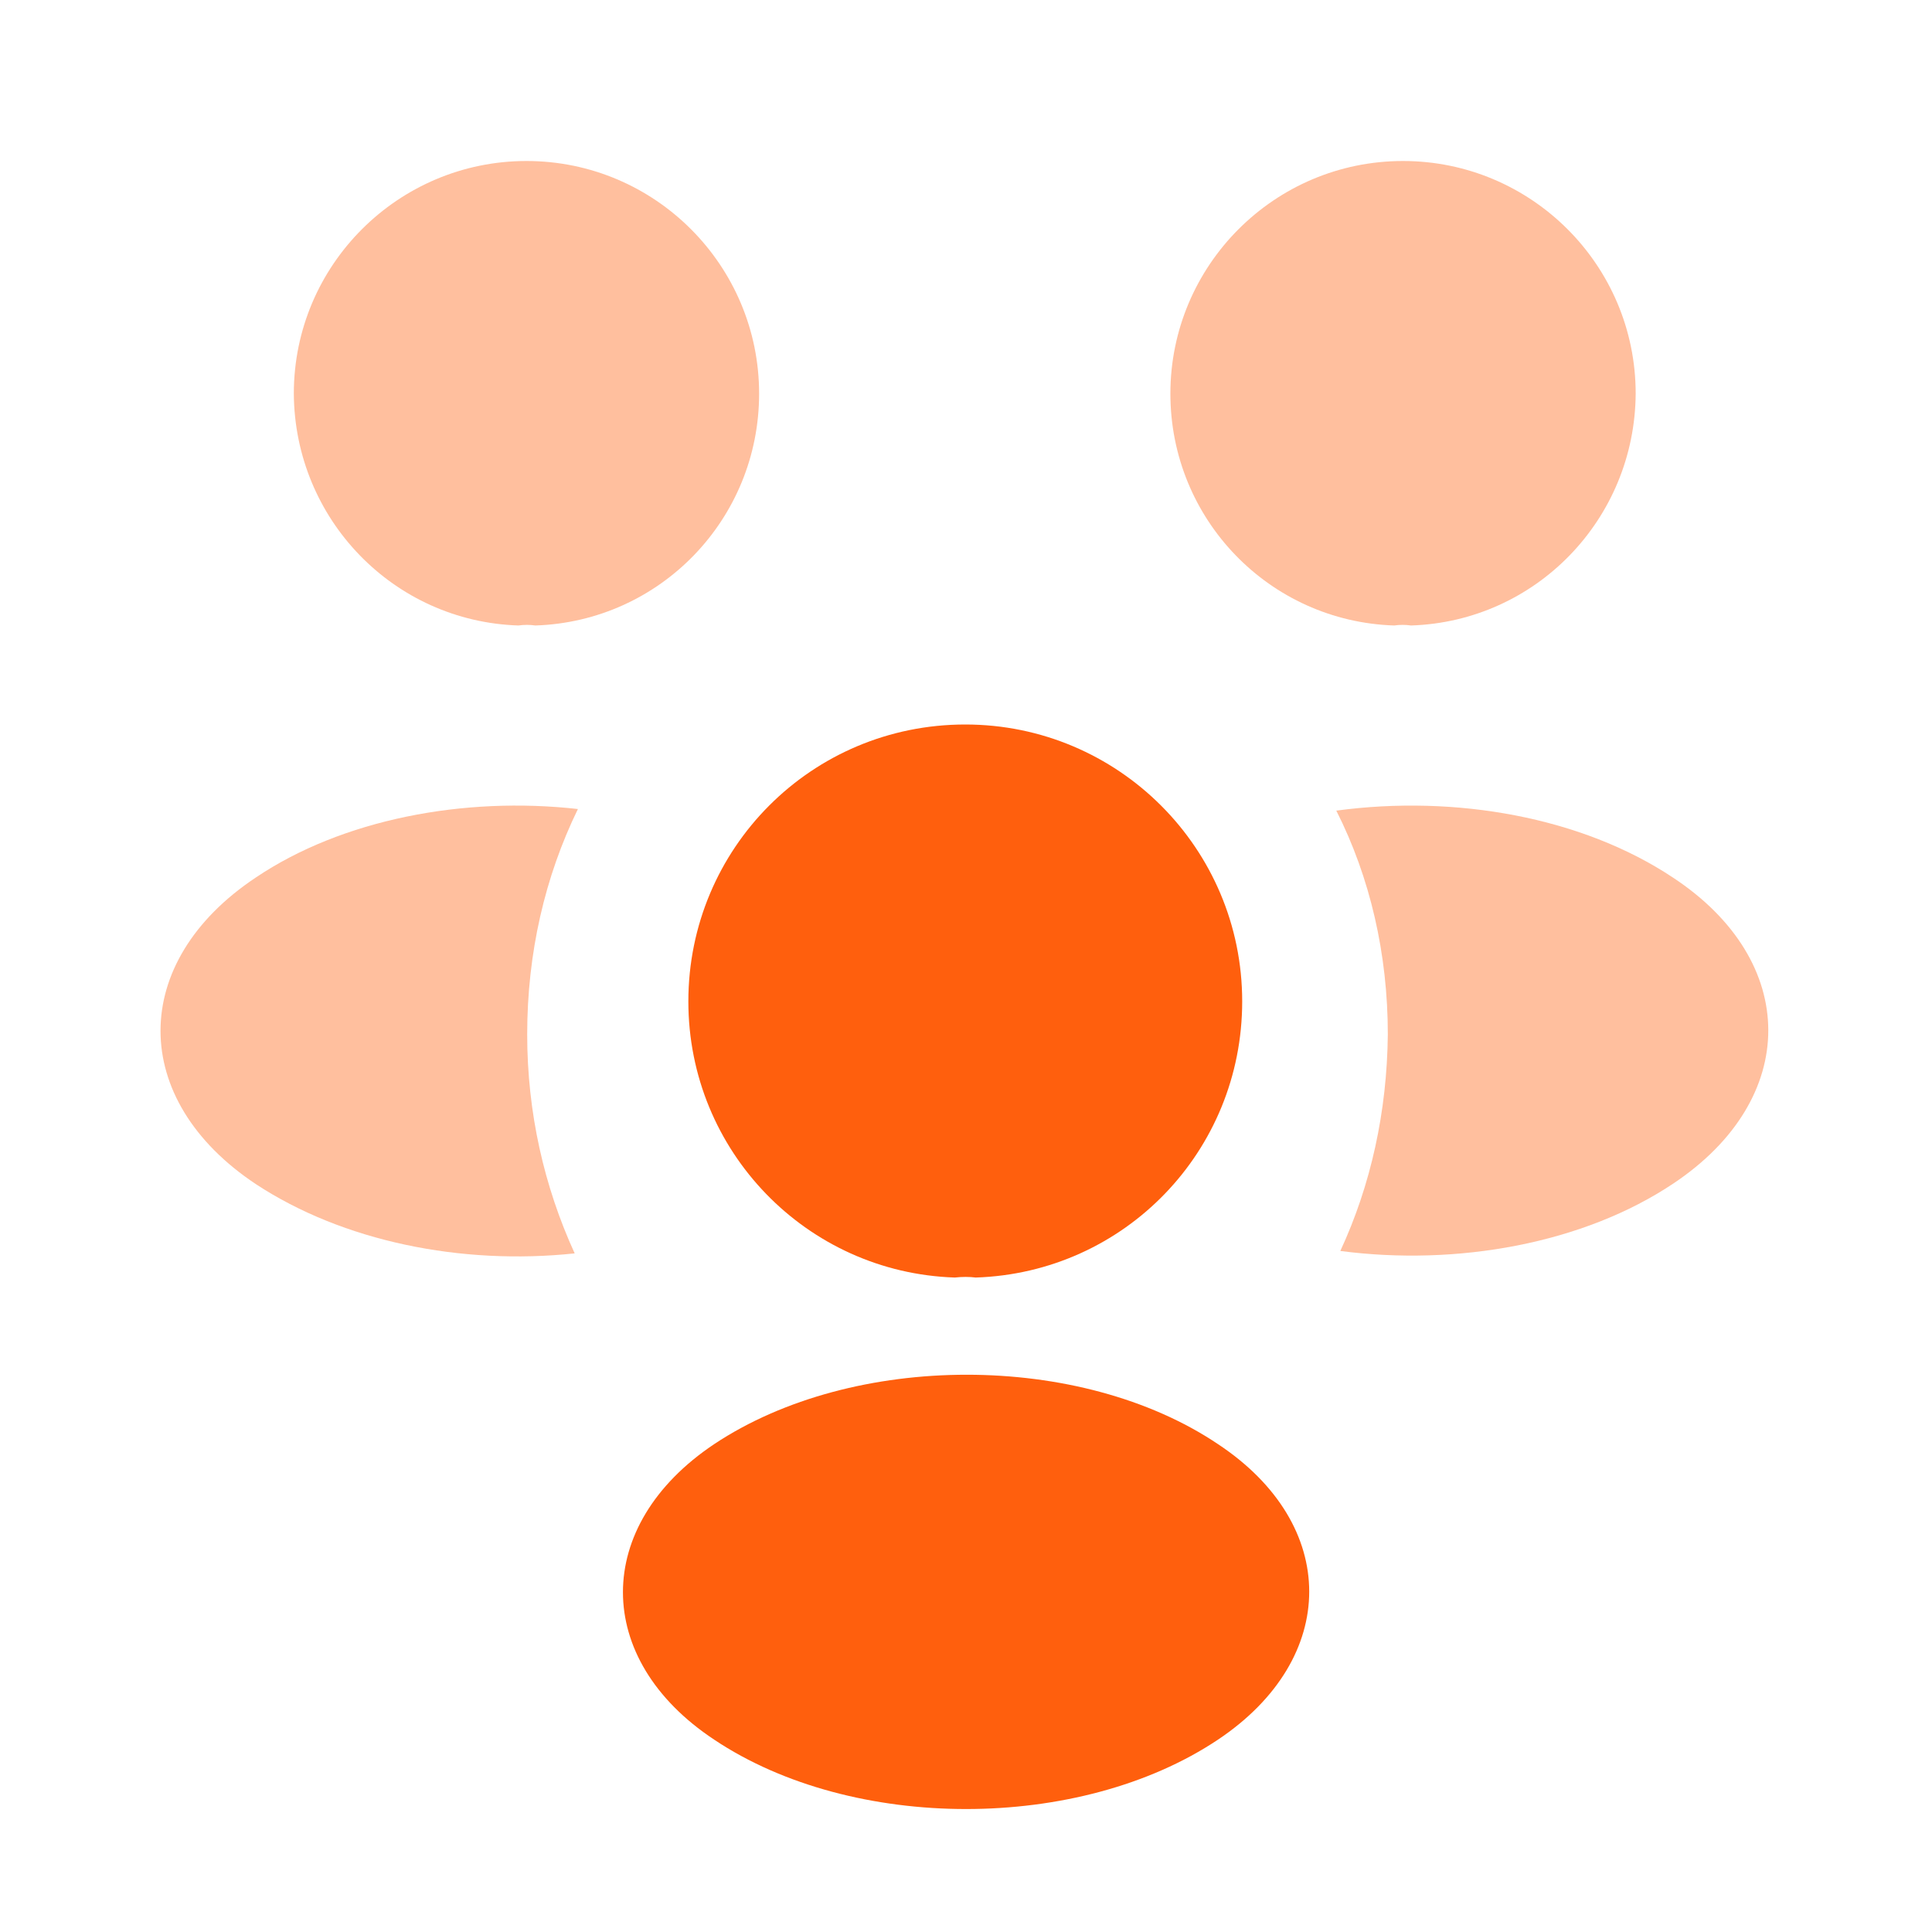
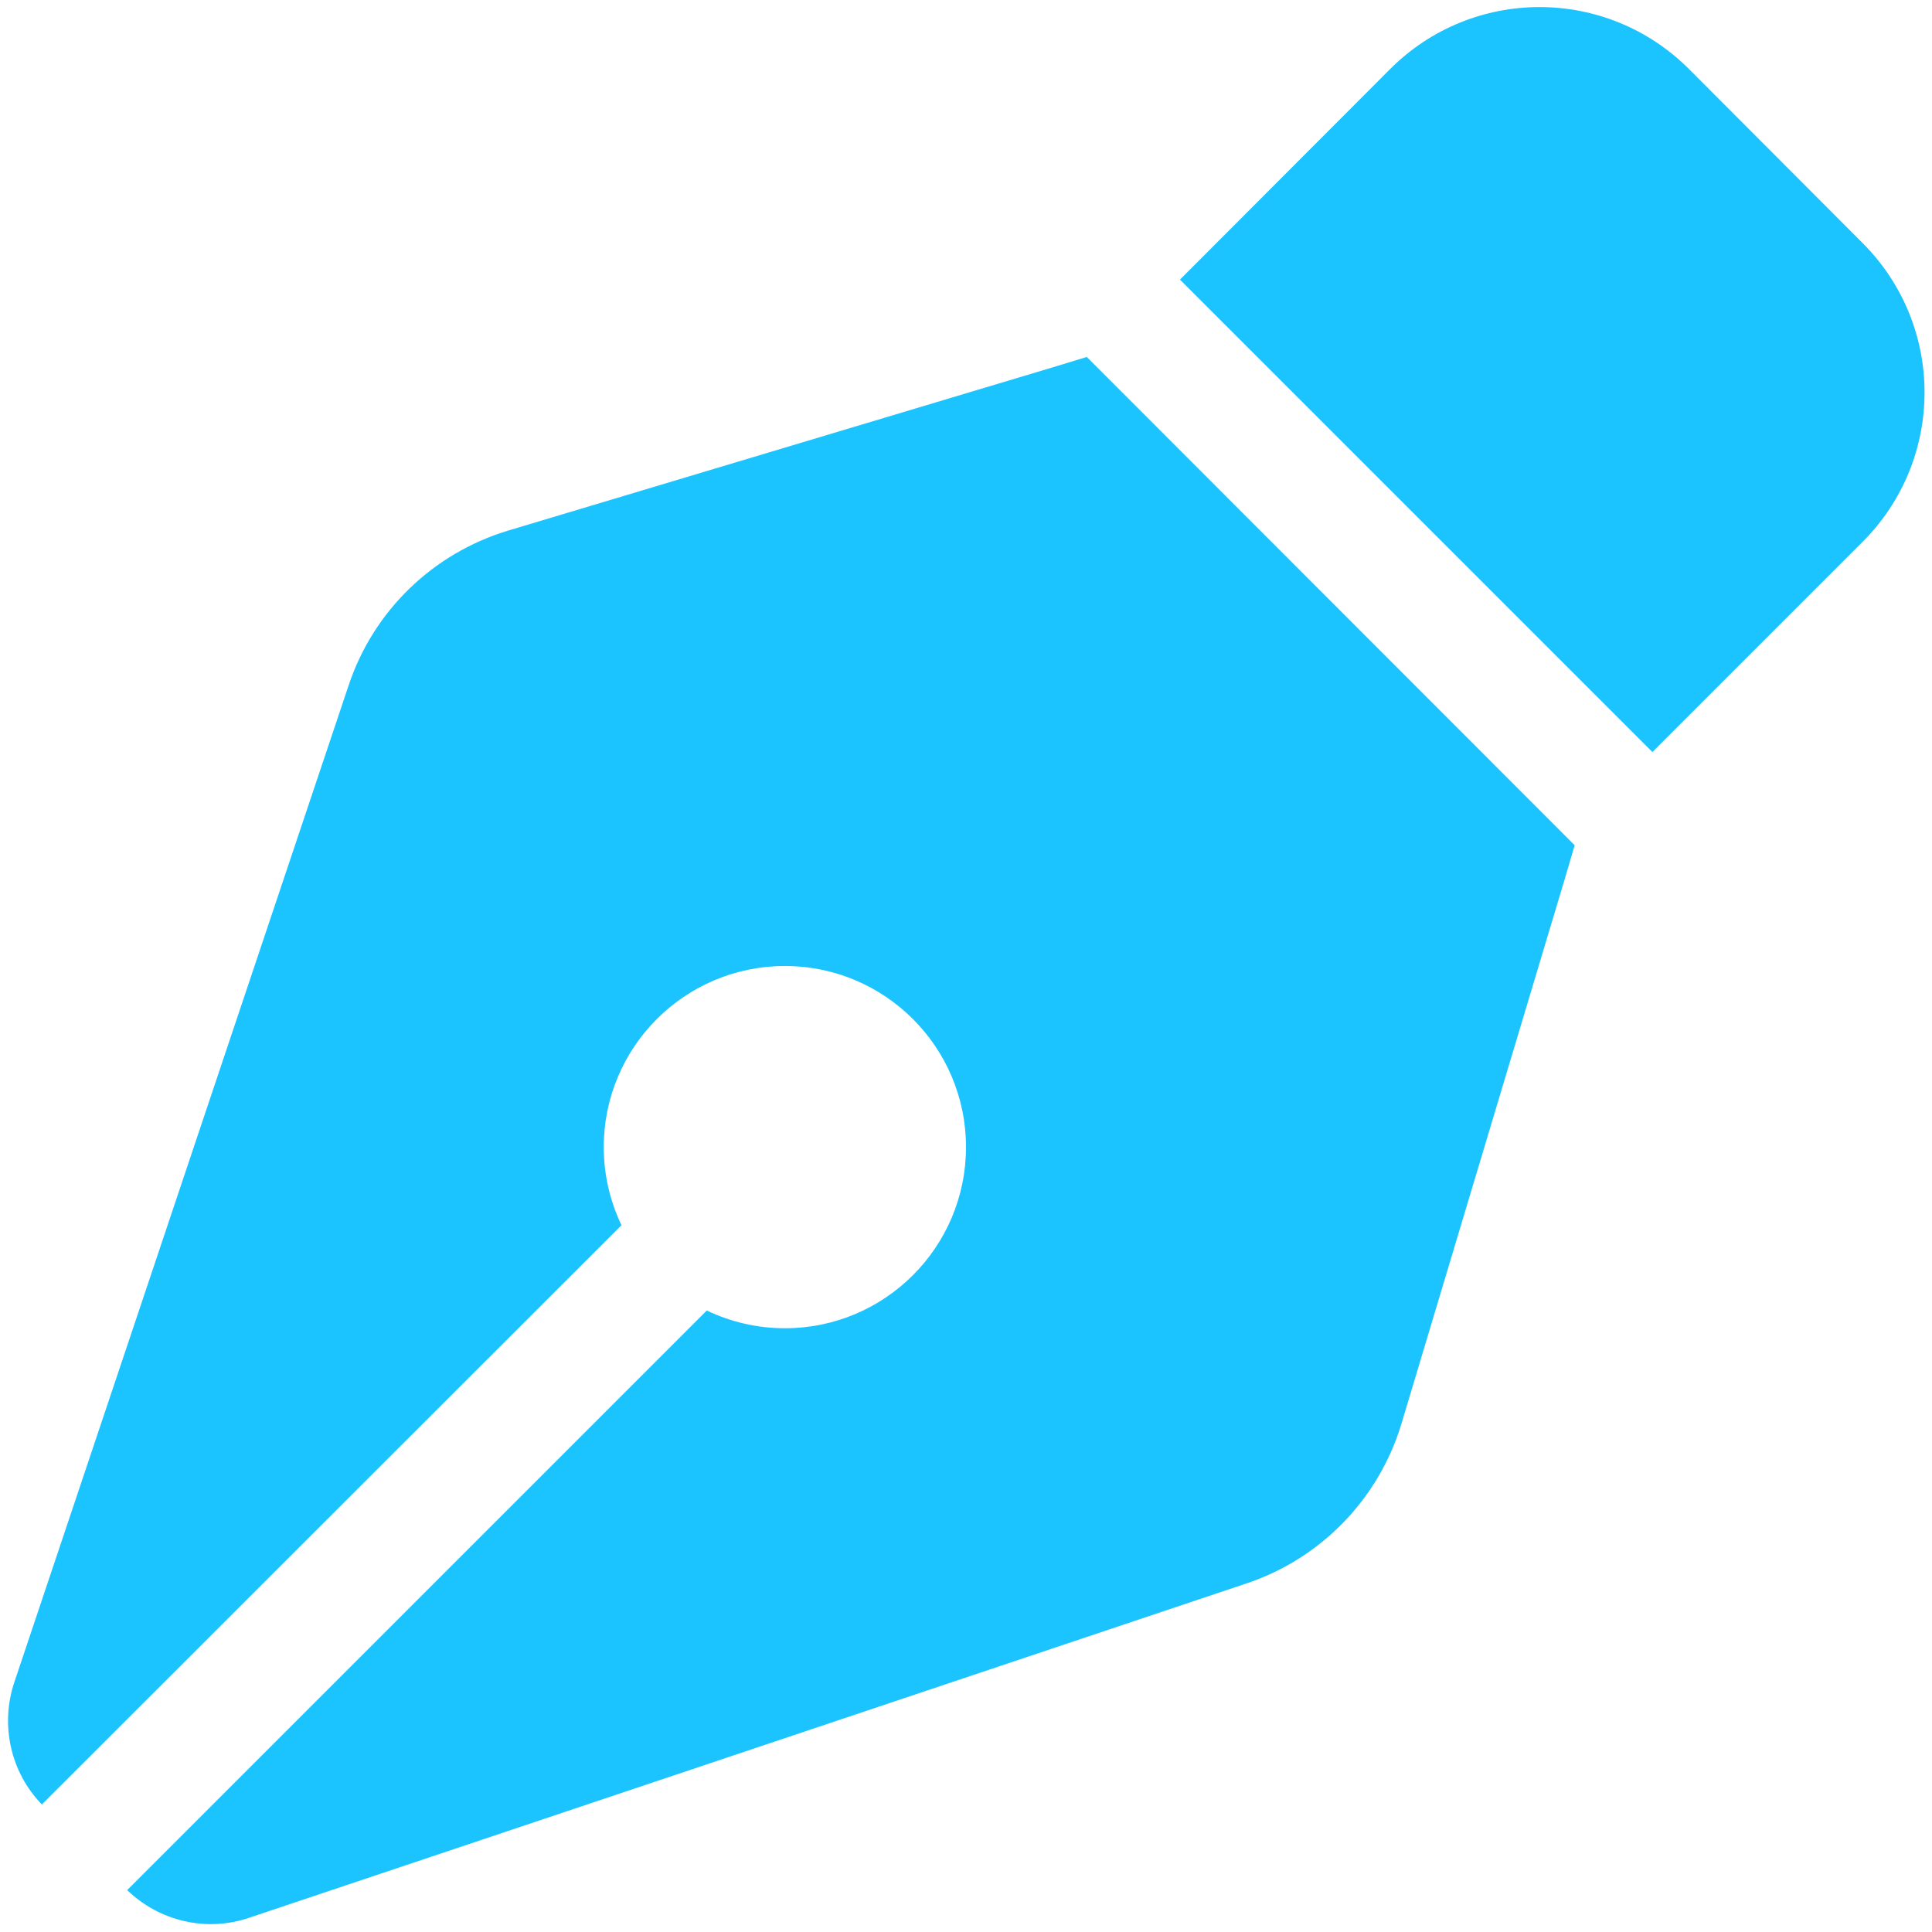
- <svg xmlns="http://www.w3.org/2000/svg" width="24" height="24" viewBox="0 0 24 24" fill="none">
-   <path opacity="0.4" d="M17.529 7.77C17.459 7.76 17.389 7.76 17.319 7.77C15.769 7.72 14.539 6.45 14.539 4.89C14.539 3.3 15.829 2 17.429 2C19.019 2 20.319 3.29 20.319 4.89C20.309 6.45 19.079 7.72 17.529 7.77Z" fill="#FF5F0D" />
-   <path opacity="0.4" d="M20.79 14.7C19.67 15.45 18.1 15.73 16.65 15.54C17.03 14.72 17.23 13.81 17.24 12.85C17.24 11.85 17.02 10.9 16.6 10.07C18.08 9.87 19.65 10.15 20.78 10.9C22.36 11.94 22.36 13.65 20.79 14.7Z" fill="#FF5F0D" />
-   <path opacity="0.4" d="M6.44 7.77C6.51 7.76 6.58 7.76 6.65 7.77C8.2 7.72 9.43 6.45 9.43 4.89C9.43 3.3 8.14 2 6.54 2C4.95 2 3.65 3.29 3.65 4.89C3.66 6.45 4.89 7.72 6.44 7.77Z" fill="#FF5F0D" />
-   <path opacity="0.4" d="M6.549 12.85C6.549 13.82 6.759 14.74 7.139 15.57C5.729 15.72 4.259 15.42 3.179 14.71C1.599 13.66 1.599 11.95 3.179 10.9C4.249 10.18 5.759 9.89 7.179 10.05C6.769 10.89 6.549 11.84 6.549 12.85Z" fill="#FF5F0D" />
-   <path d="M12.121 15.87C12.041 15.86 11.951 15.86 11.861 15.87C10.021 15.81 8.551 14.3 8.551 12.44C8.551 10.54 10.081 9 11.991 9C13.891 9 15.431 10.54 15.431 12.44C15.431 14.3 13.971 15.81 12.121 15.87Z" fill="#FF5F0D" />
-   <path d="M8.871 17.94C7.361 18.95 7.361 20.61 8.871 21.61C10.591 22.76 13.411 22.76 15.131 21.61C16.641 20.6 16.641 18.94 15.131 17.94C13.421 16.79 10.601 16.79 8.871 17.94Z" fill="#FF5F0D" />
+ <svg xmlns="http://www.w3.org/2000/svg" viewBox="0 0 512 512">
+   <path fill="#1cc4ff" d="M368.4 18.3L312.7 74.1 437.9 199.3l55.7-55.7c21.9-21.9 21.9-57.3 0-79.2L447.6 18.3c-21.9-21.9-57.3-21.9-79.2 0zM288 94.6l-9.2 2.8L134.7 140.6c-19.9 6-35.7 21.2-42.3 41L3.8 445.8c-3.8 11.3-1 23.9 7.3 32.4L164.7 324.7c-3-6.3-4.7-13.3-4.7-20.7c0-26.5 21.5-48 48-48s48 21.5 48 48s-21.5 48-48 48c-7.4 0-14.4-1.7-20.7-4.7L33.7 500.9c8.6 8.3 21.1 11.2 32.4 7.3l264.3-88.6c19.7-6.6 35-22.4 41-42.3l43.2-144.1 2.7-9.2L288 94.6z" />
</svg>
